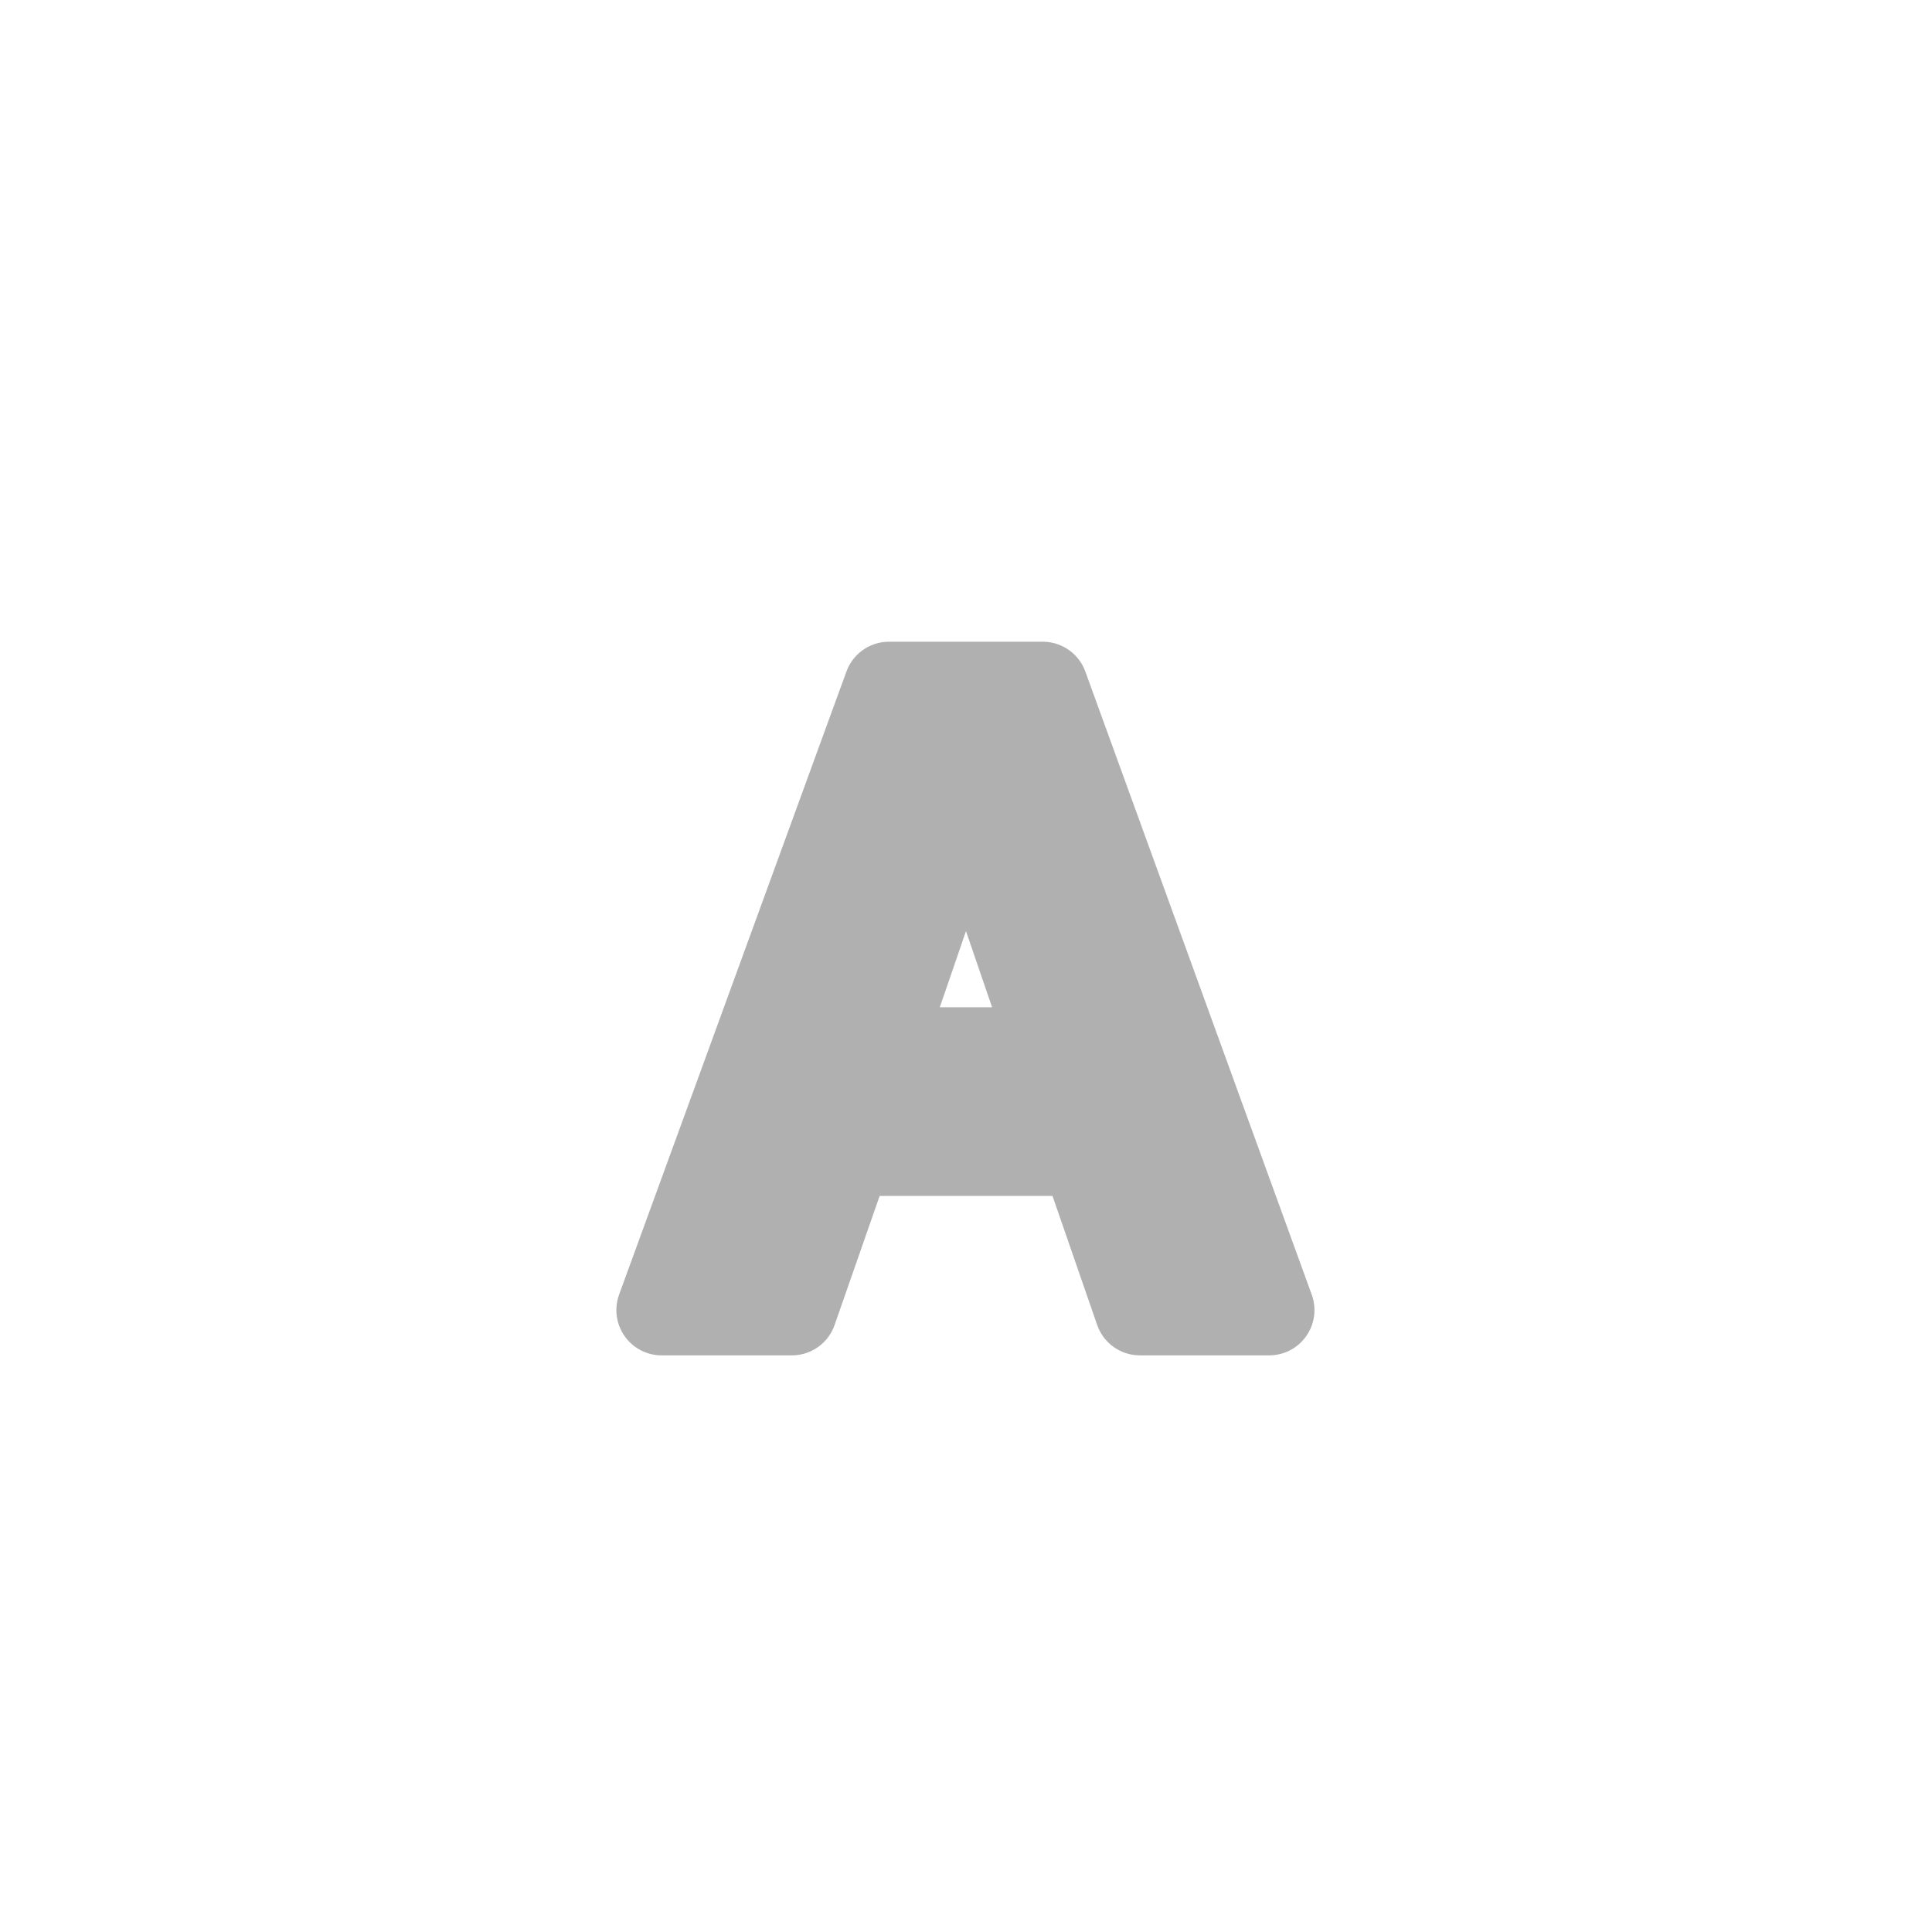
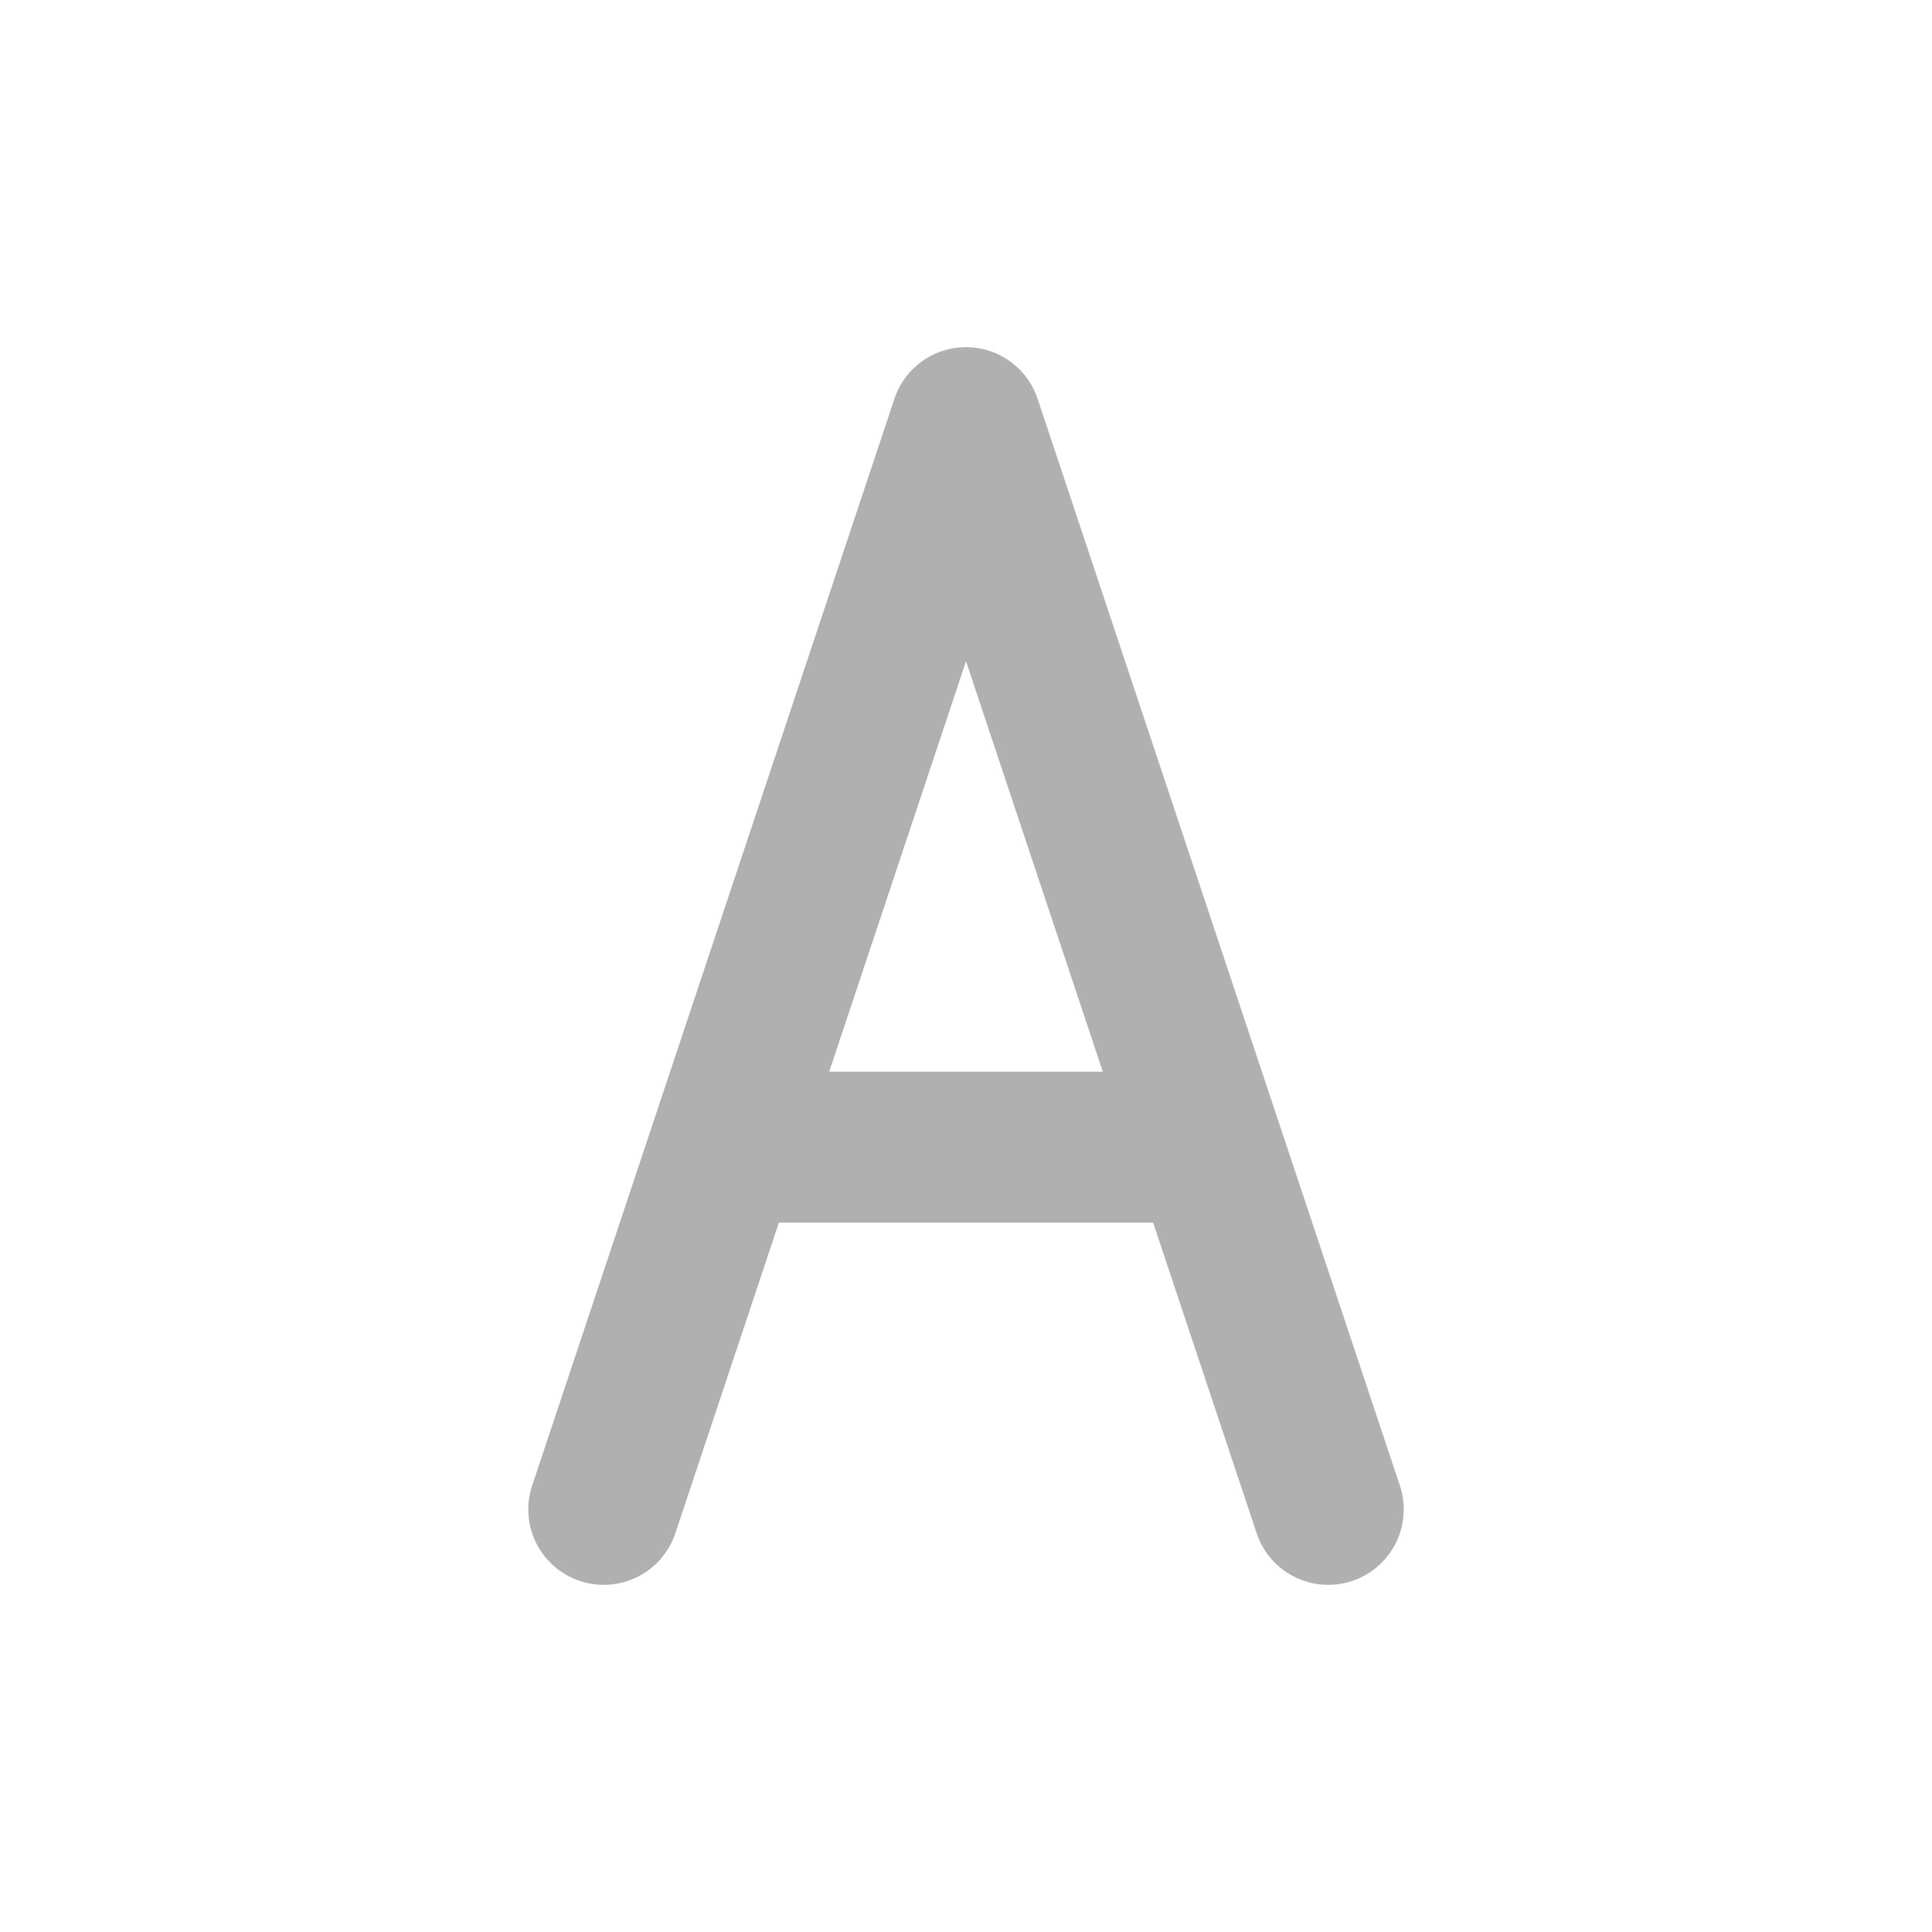
<svg xmlns="http://www.w3.org/2000/svg" width="64" height="64" viewBox="0 0 64 64">
-   <g fill="none" stroke="#B0B0B0" stroke-width="3" stroke-linecap="round" stroke-linejoin="round">
-     <text x="32" y="33" font-family="Arial, sans-serif" font-weight="bold" font-size="30" fill="#B0B0B0" text-anchor="middle" dominant-baseline="central">A</text>
+   <g fill="none" stroke="#B0B0B0" stroke-width="5" stroke-linecap="round" stroke-linejoin="round">
+     <path d="M32 14 L20 50 M32 14 L44 50 M24 38 L40 38" />
  </g>
</svg>
